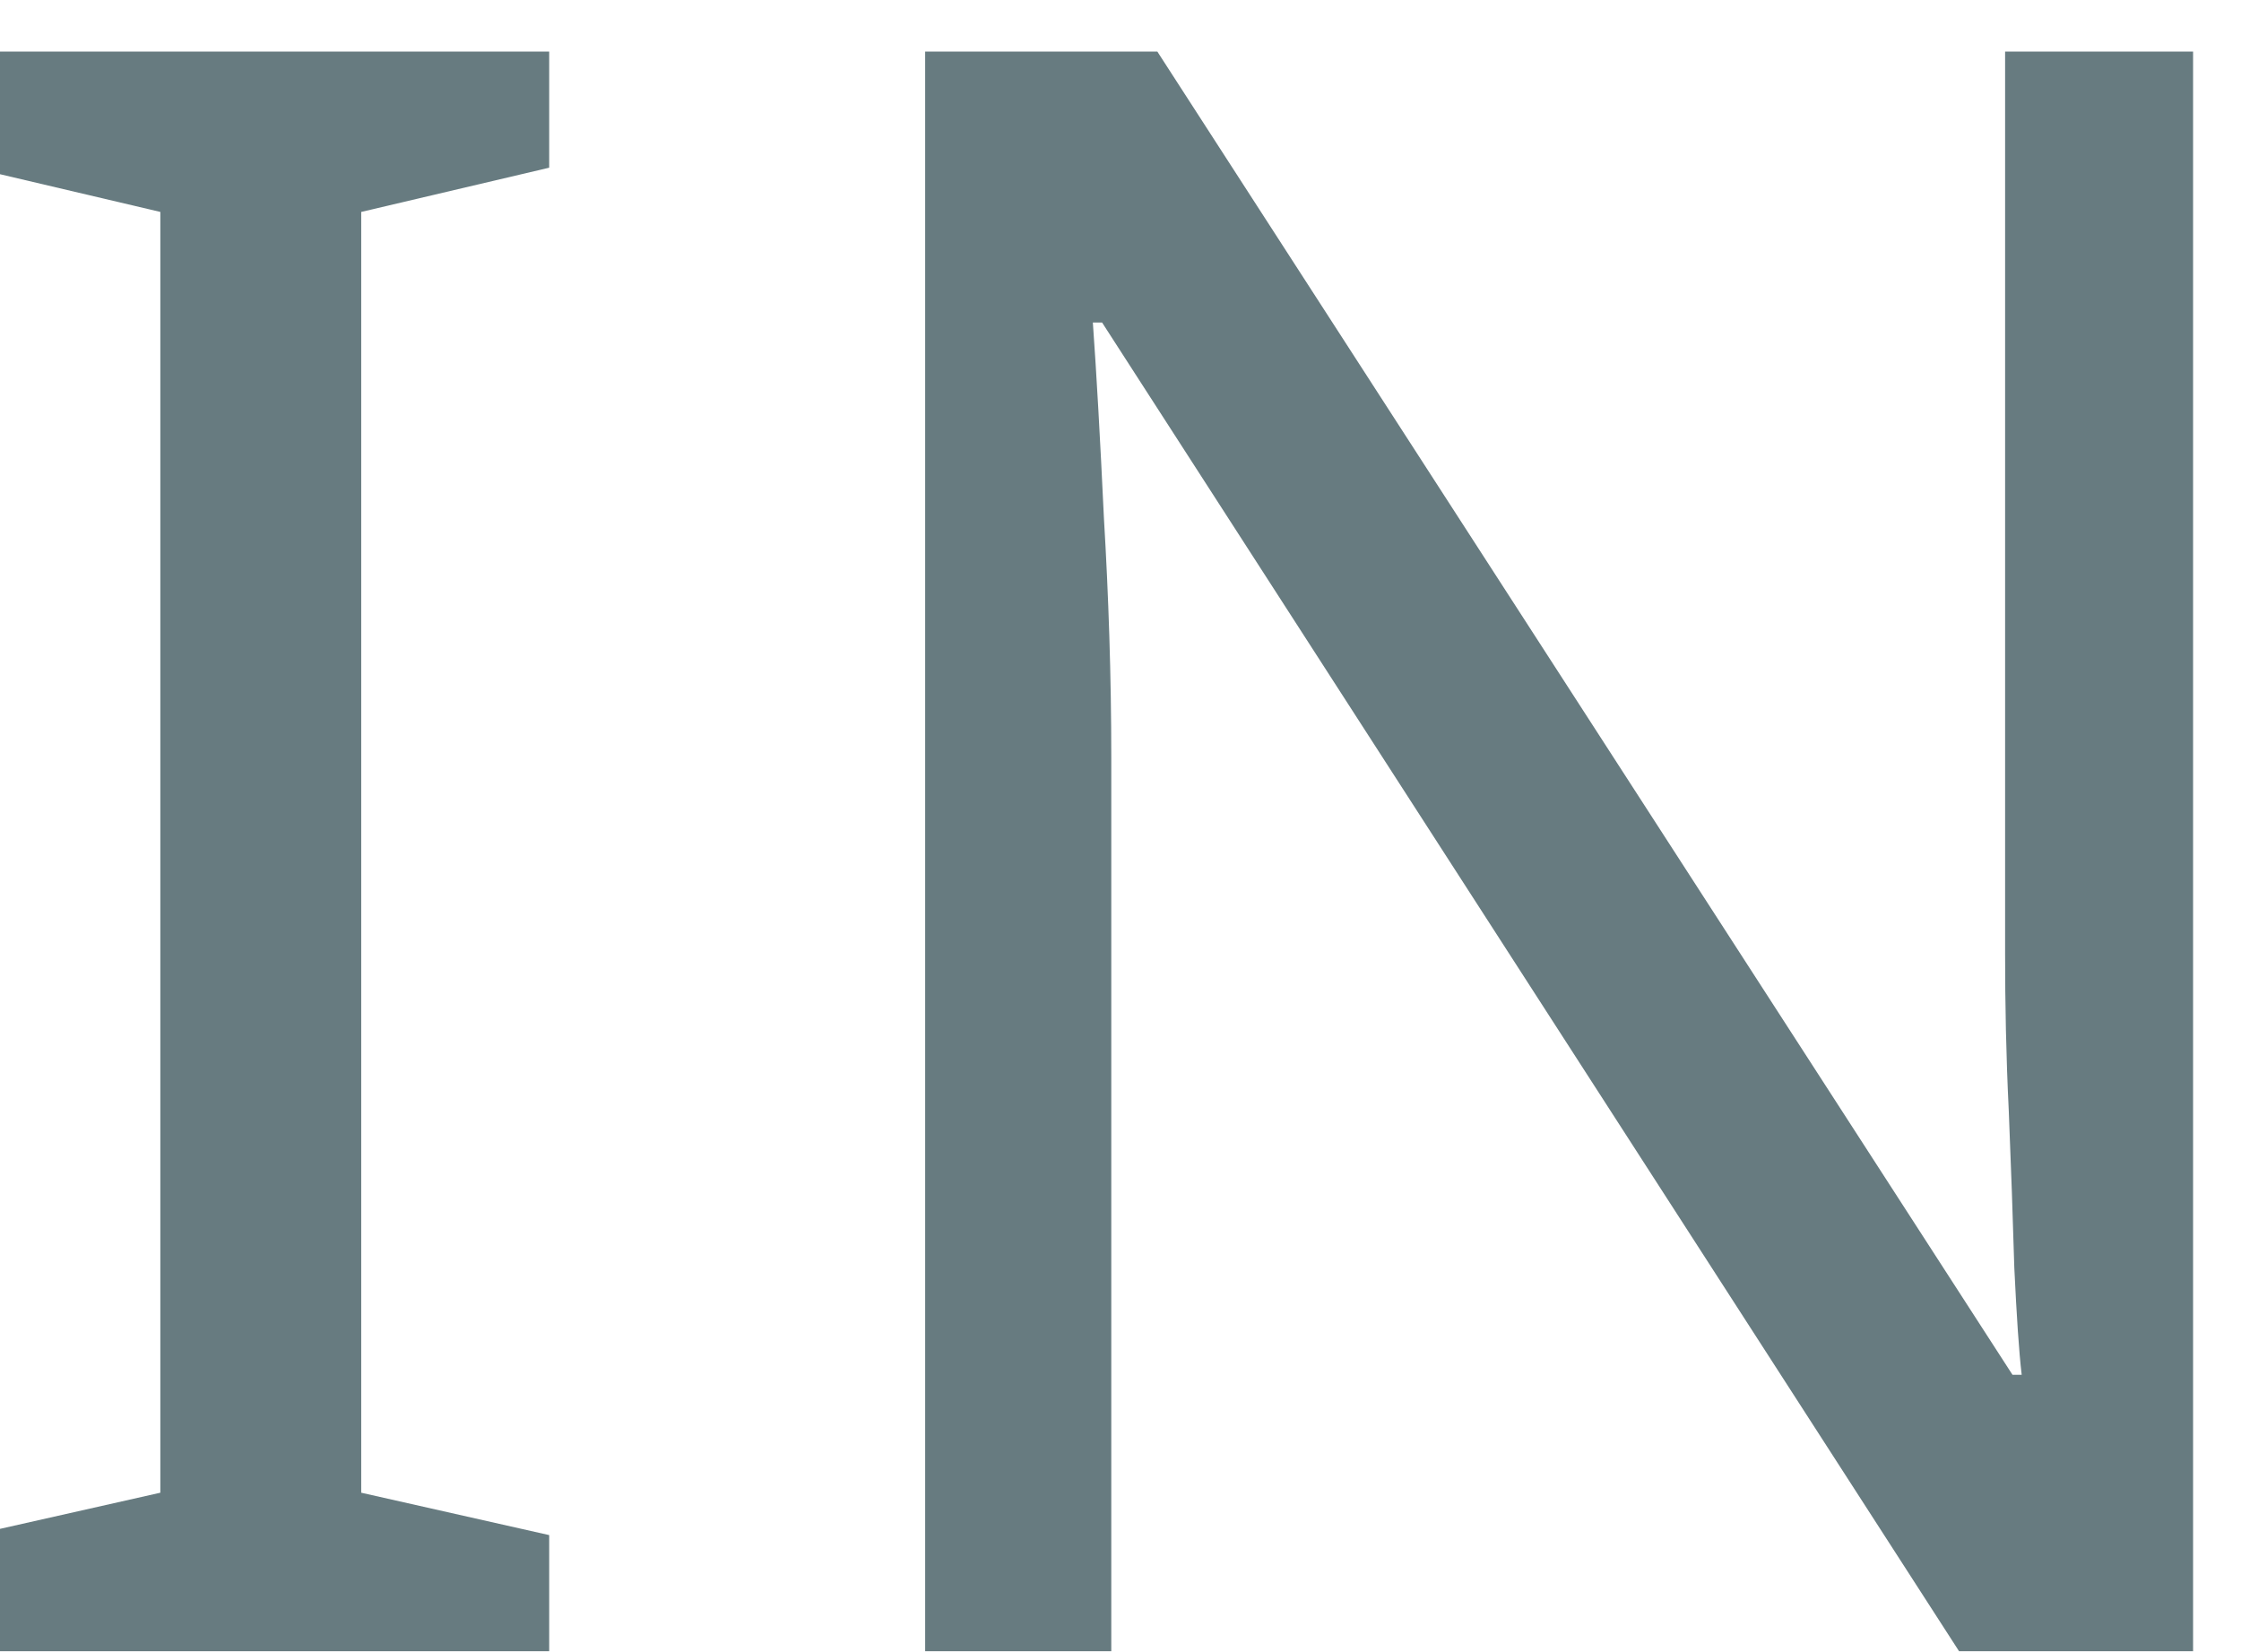
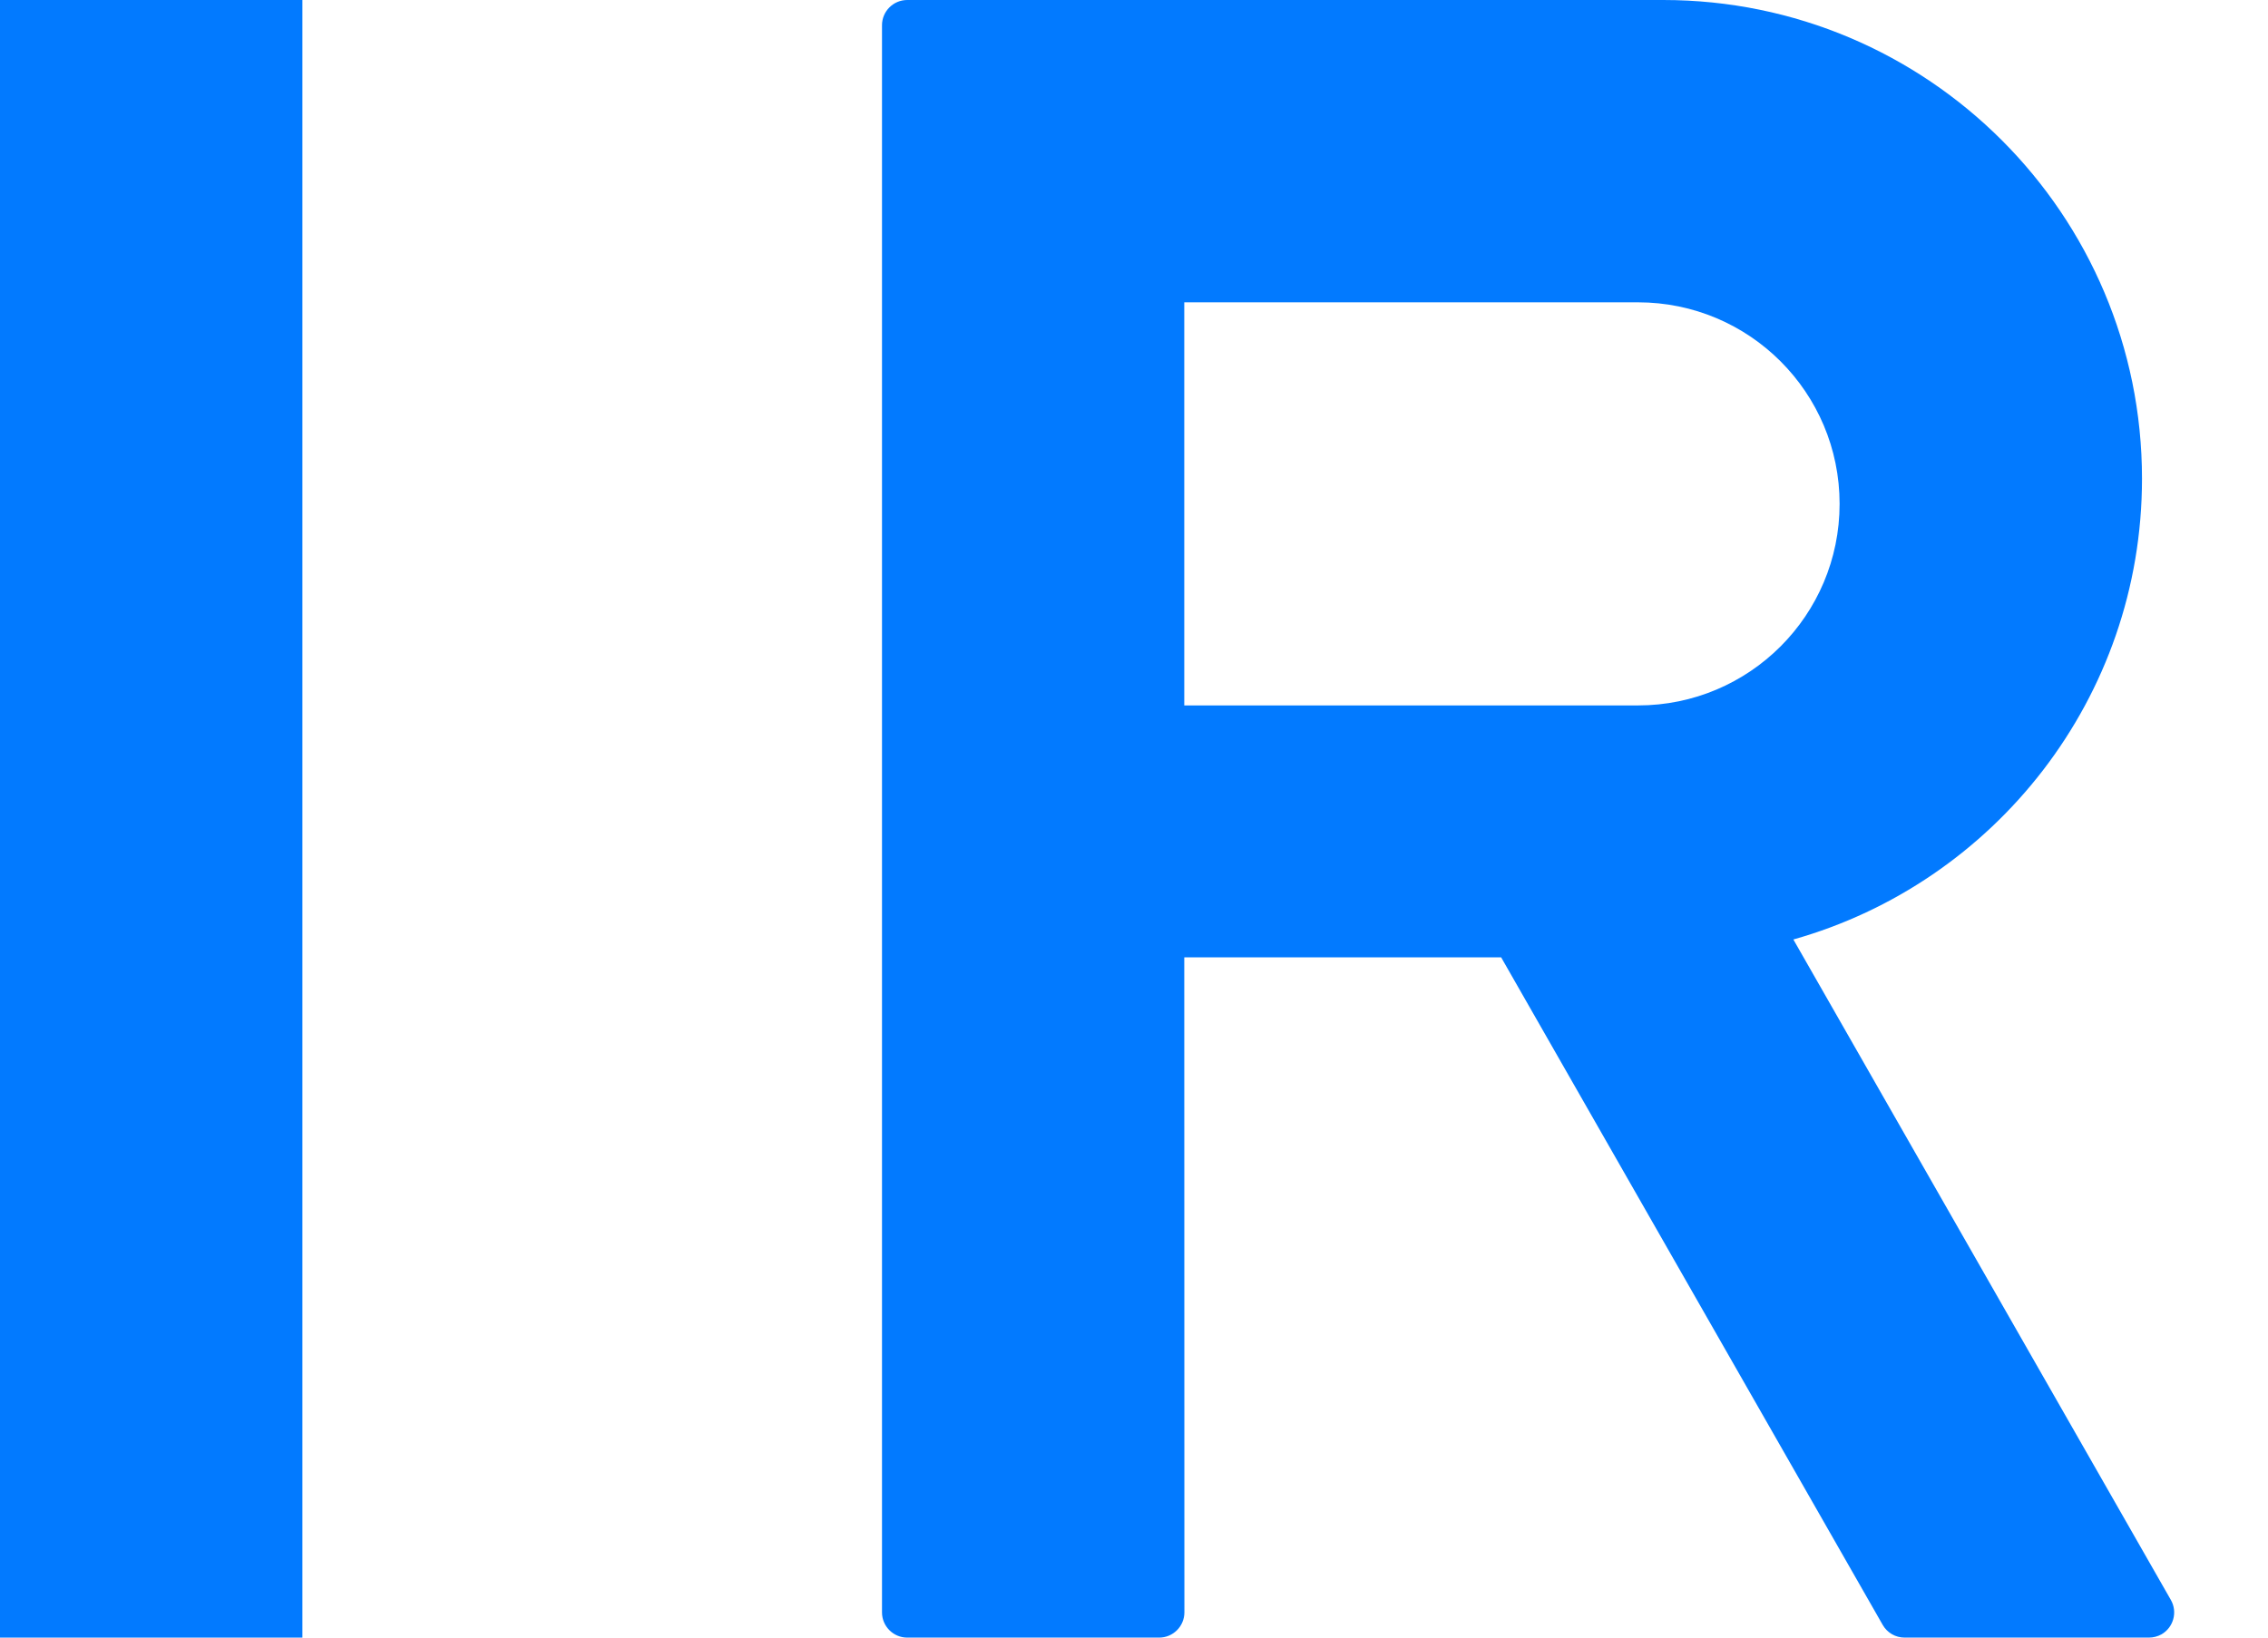
- <svg xmlns="http://www.w3.org/2000/svg" width="19px" height="14px" viewBox="0 0 19 14" version="1.1">
-   <g id="页面-1" stroke="none" stroke-width="1" fill="none" fill-rule="evenodd" font-family="PingFangSC-Medium, PingFang SC" font-size="19" font-weight="400">
-     <g id="facebook-design-logo-small" transform="translate(-5, -6)" fill="#677B80">
-       <text id="I">
-         <tspan x="4" y="20">I</tspan>
-       </text>
-       <text id="N">
-         <tspan x="11" y="20">N</tspan>
-       </text>
+ <svg xmlns="http://www.w3.org/2000/svg" width="18px" height="13px" viewBox="0 0 18 13" version="1.1">
+   <g id="页面-1" stroke="none" stroke-width="1" fill="none" fill-rule="evenodd">
+     <g id="facebook-design-logo-small" fill="#027AFF">
+       <g id="矩形-2">
+         <rect id="矩形" x="0" y="0" width="2.4" height="13" />
+       </g>
+       <g id="编组-2" transform="translate(7, 0)">
+         <g id="编组-5">
+           <path d="M6.2,0 C8.299,-1.27370006e-15 10,1.701 10,3.8 C10,5.541 8.83,7.008 7.233,7.458 L10.229,12.701 C10.284,12.797 10.25,12.919 10.155,12.974 C10.124,12.991 10.09,13 10.055,13 L8.116,13 C8.044,13 7.978,12.962 7.942,12.899 L4.914,7.6 L2.399,7.6 L2.4,12.8 C2.4,12.91 2.31,13 2.2,13 L0.2,13 C0.09,13 -6.80986555e-14,12.91 -6.81676937e-14,12.8 L-6.81676937e-14,0.2 C-6.81812208e-14,0.09 0.09,1.86824066e-16 0.2,0 L6.2,0 Z M6,2.4 L2.399,2.4 L2.399,5.6 L6,5.6 C6.884,5.6 7.6,4.884 7.6,4 C7.6,3.116 6.884,2.4 6,2.4 Z" id="形状结合" />
+         </g>
+       </g>
    </g>
  </g>
</svg>
